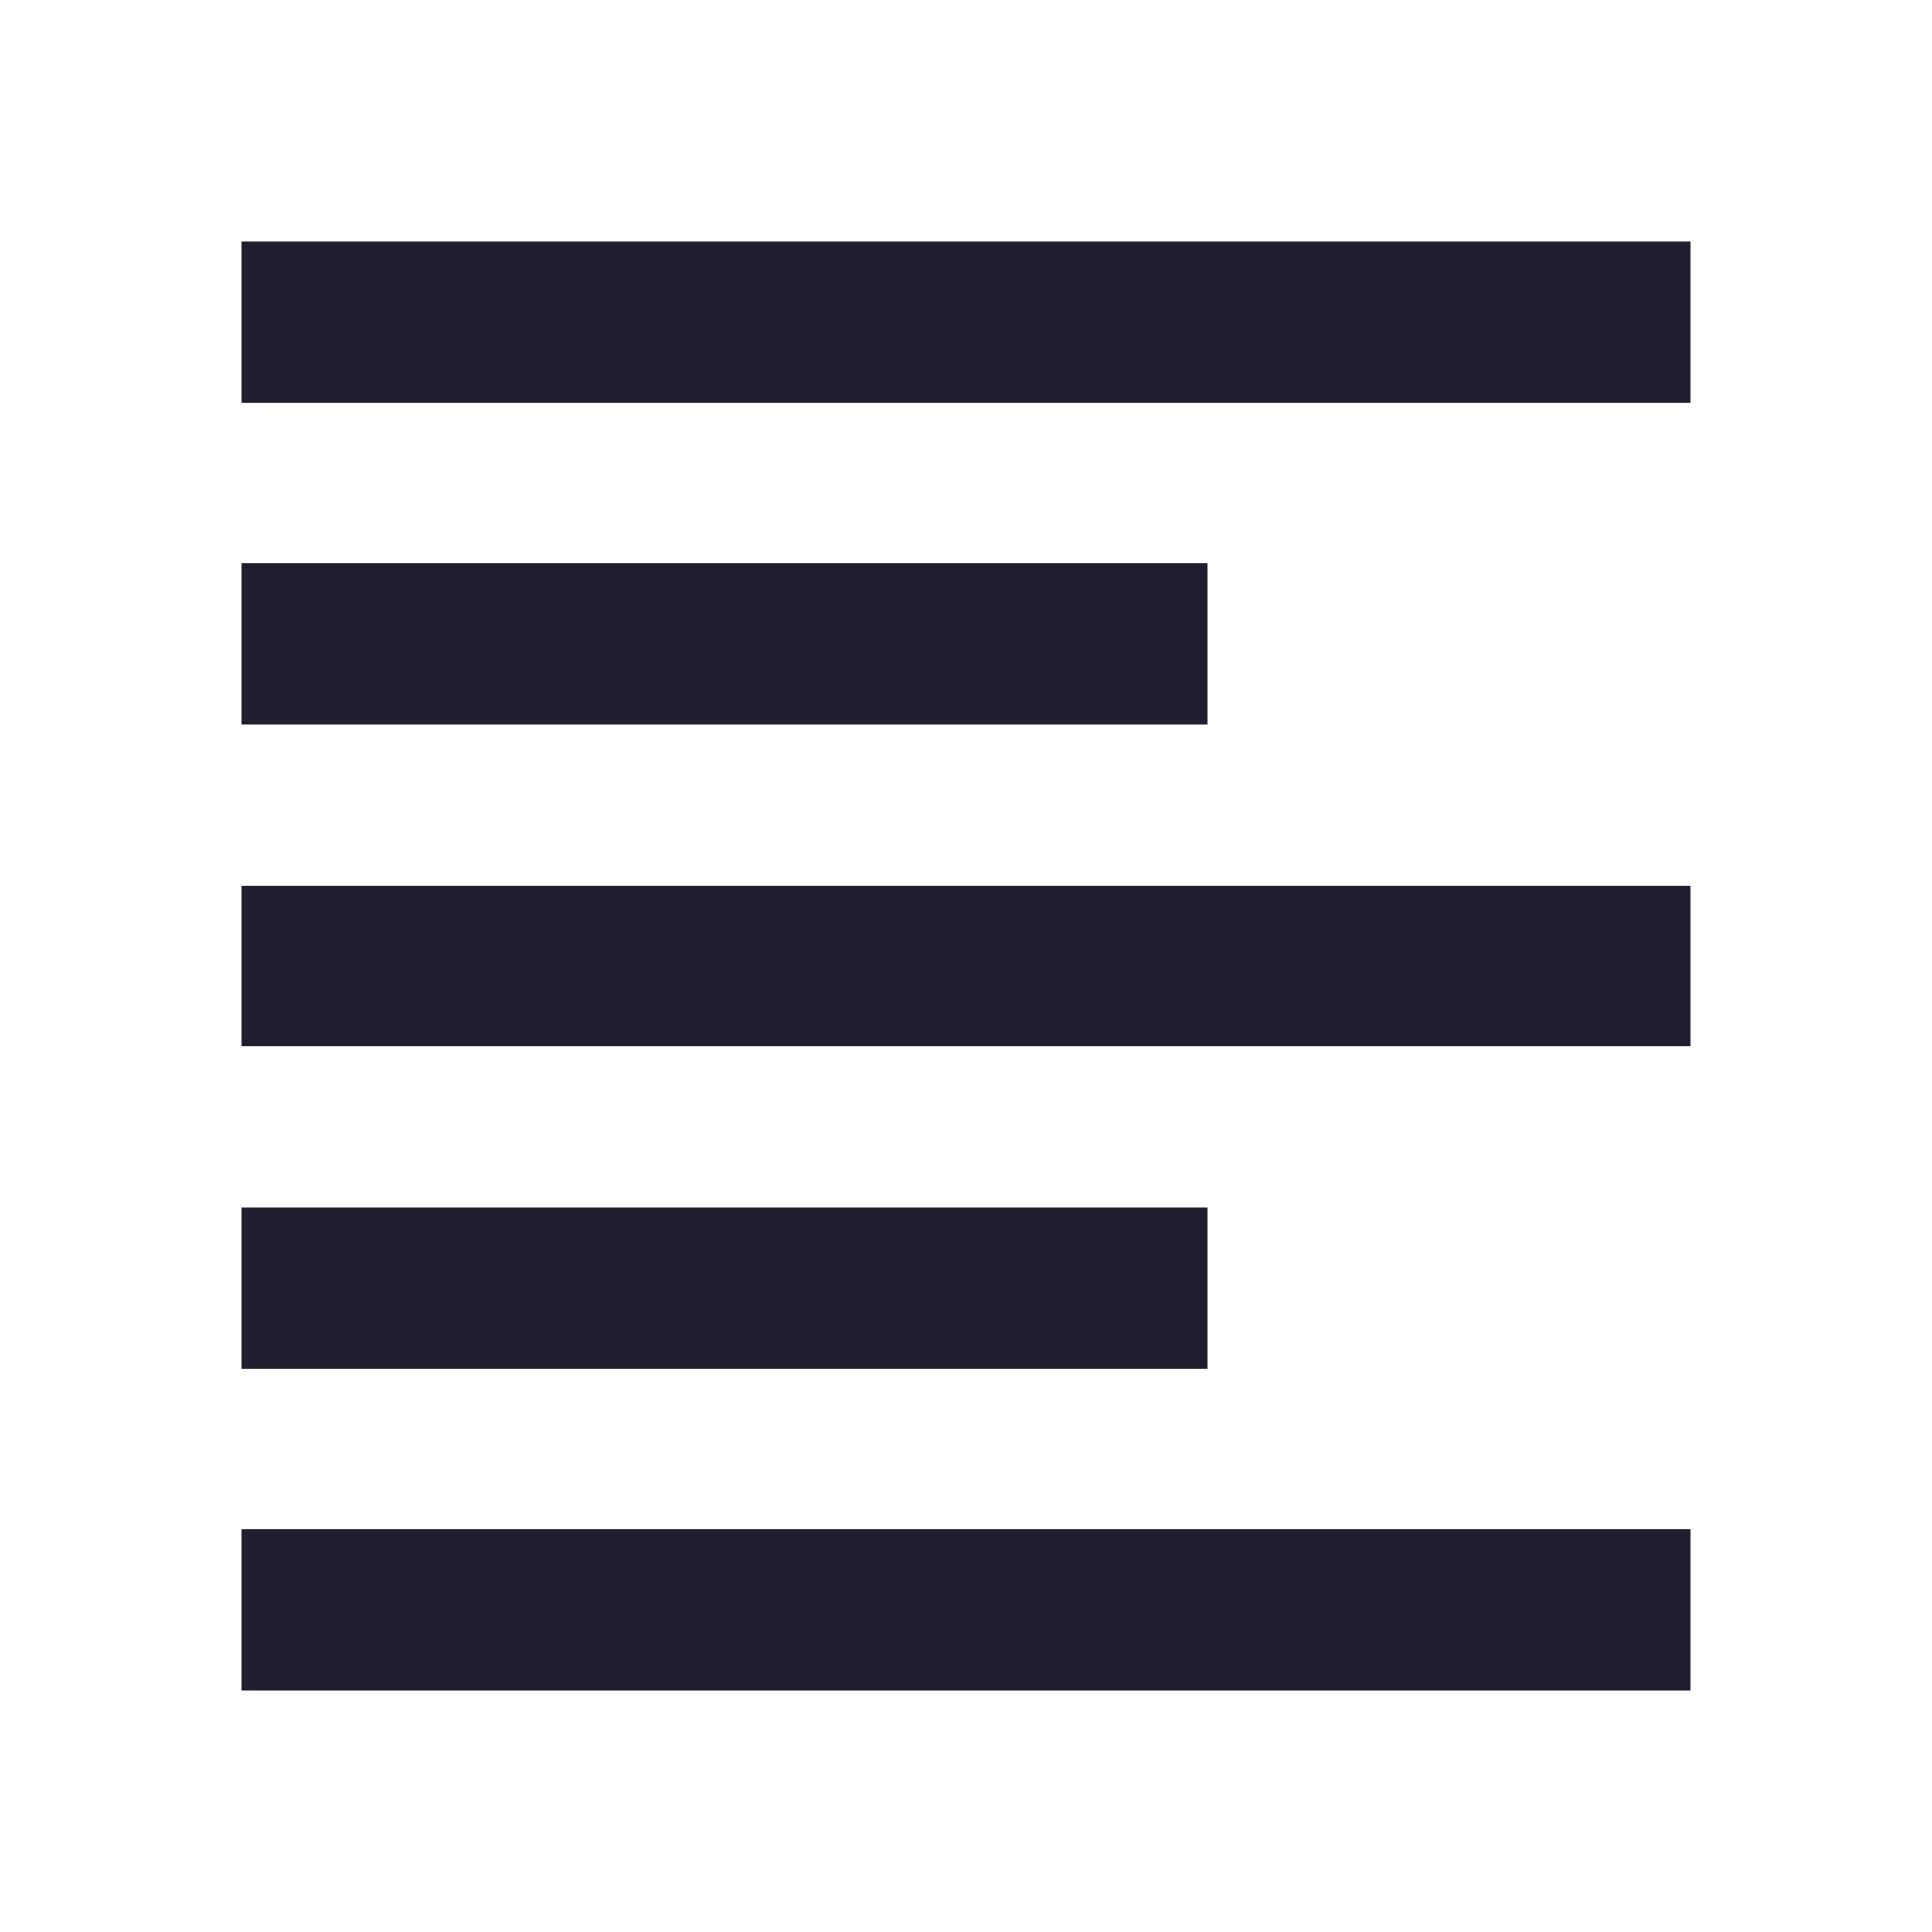
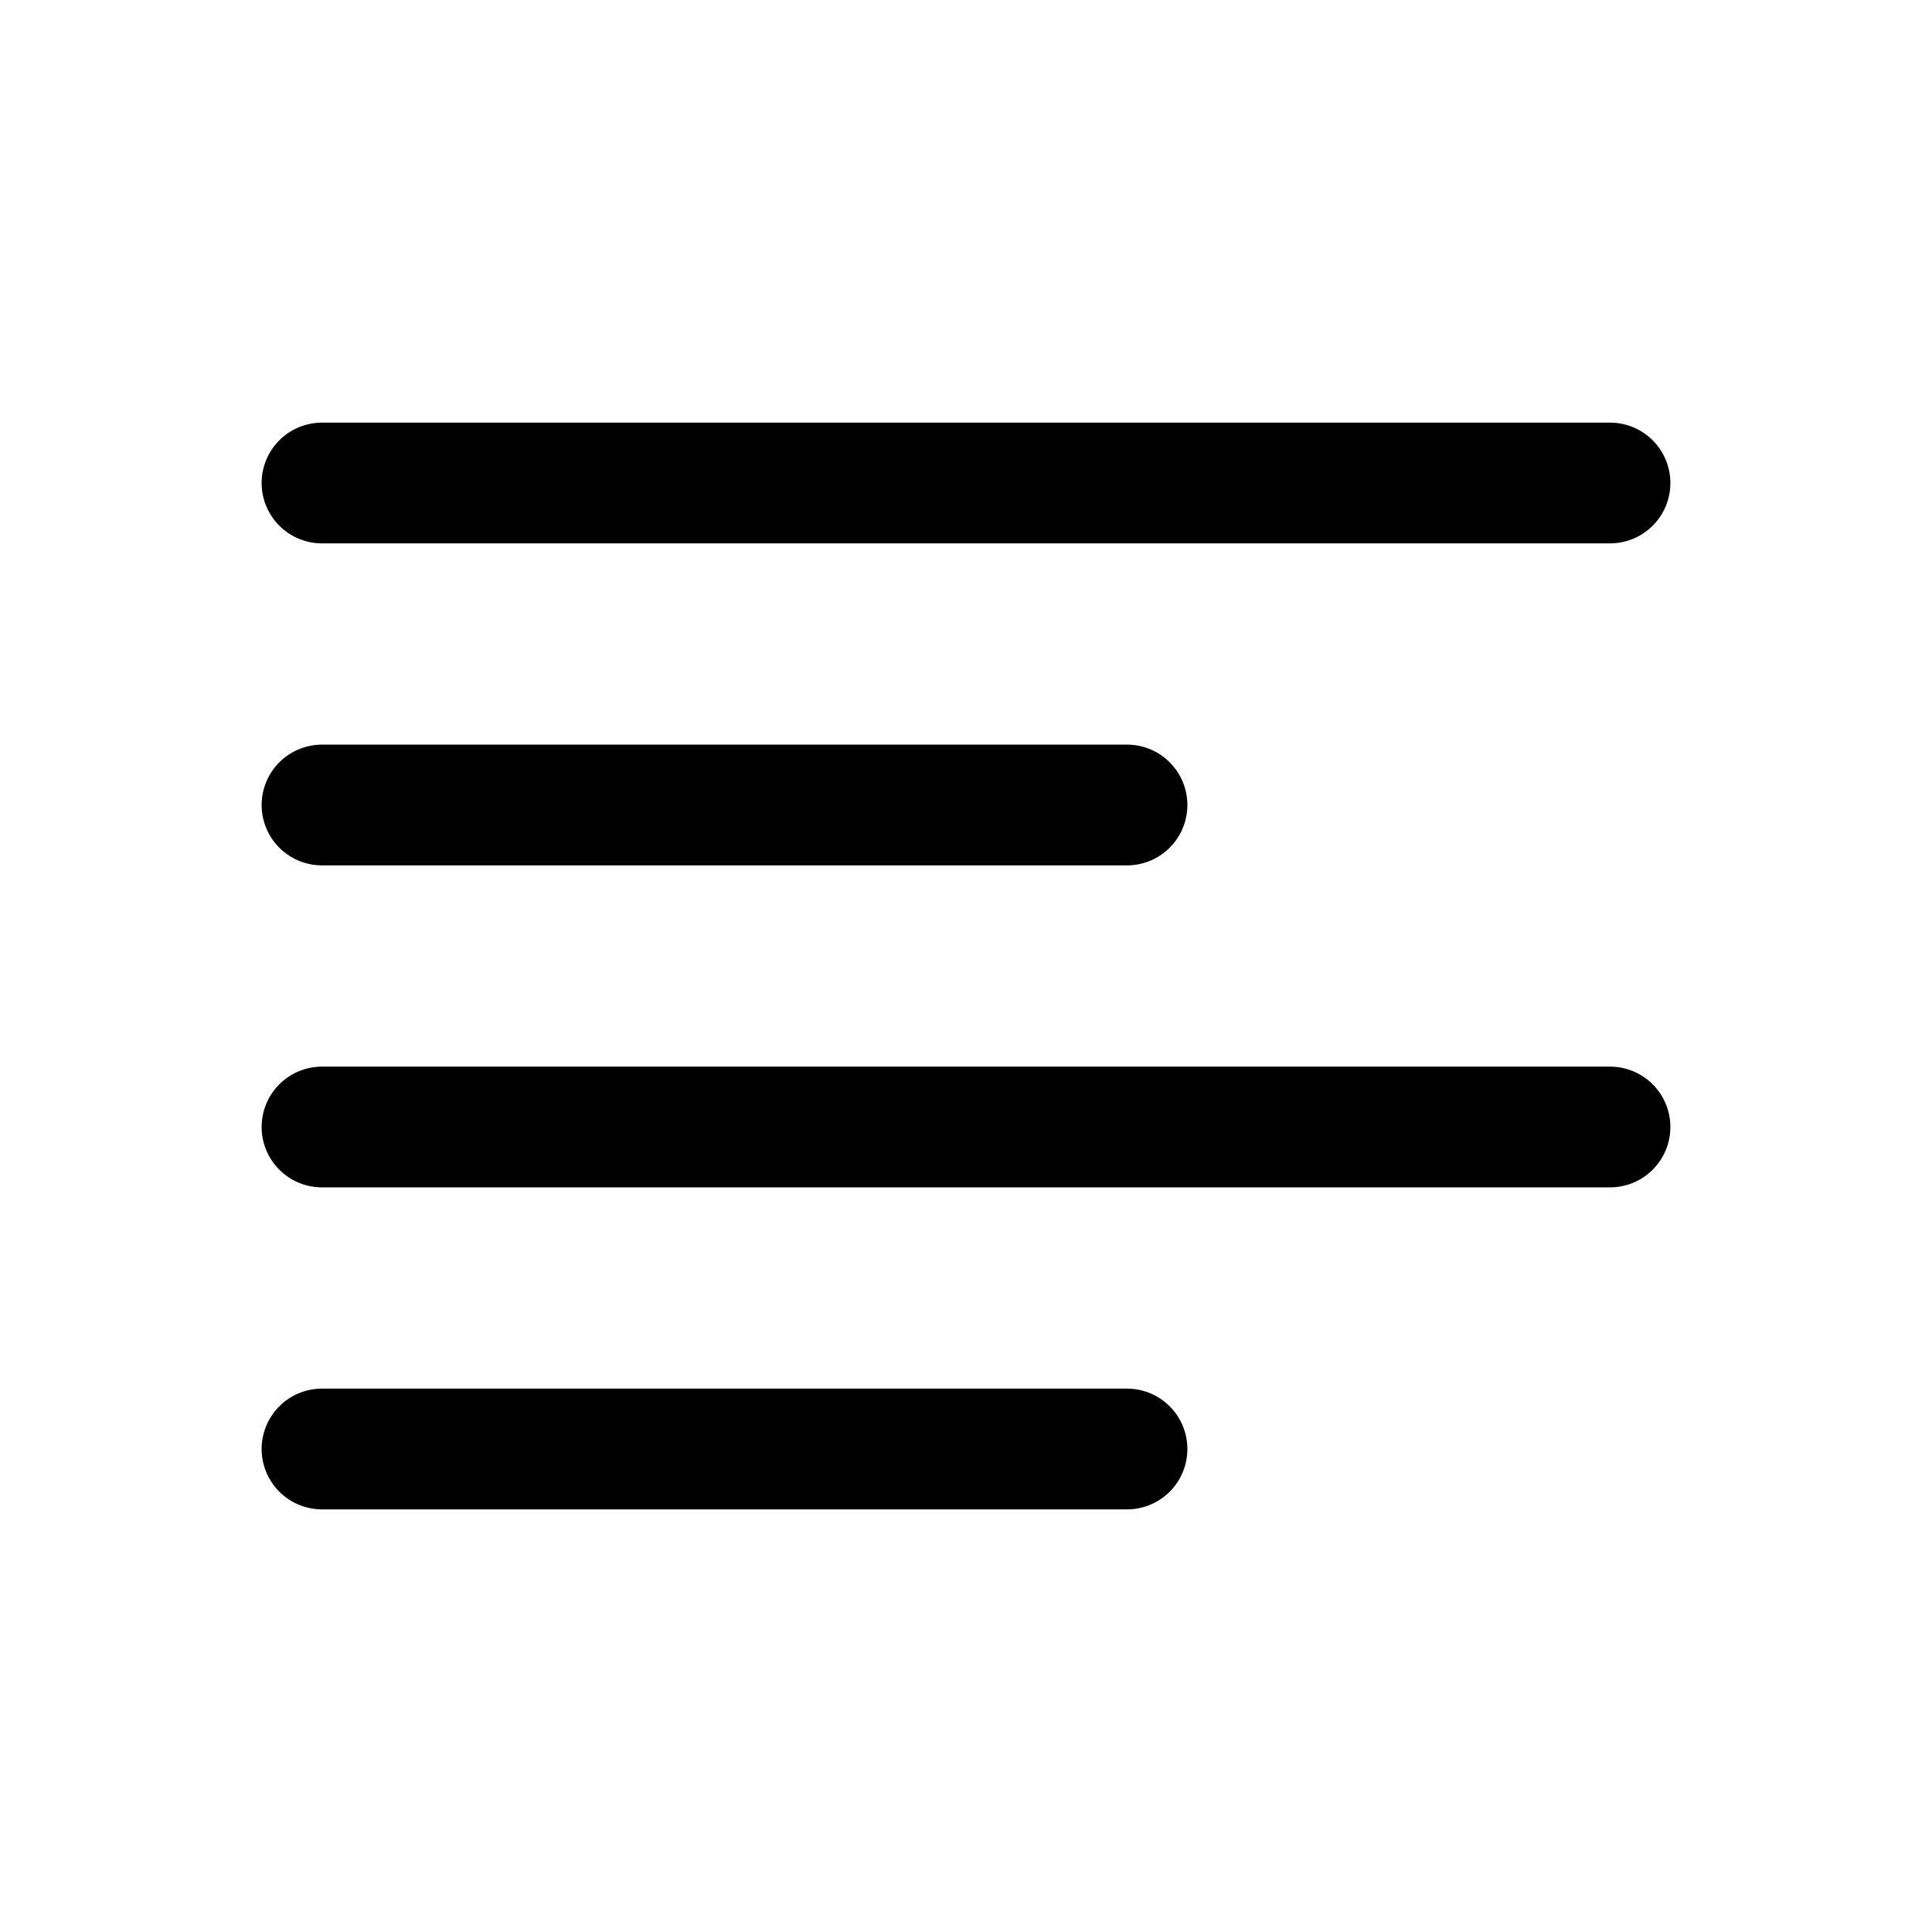
- <svg xmlns="http://www.w3.org/2000/svg" height="48" viewBox="0 -960 960 960" width="48" fill="#1e1e2e">
-   <path d="M120-120v-80h720v80H120Zm0-160v-80h480v80H120Zm0-160v-80h720v80H120Zm0-160v-80h480v80H120Zm0-160v-80h720v80H120Z" />
+ <svg xmlns="http://www.w3.org/2000/svg" width="24" height="24" viewBox="0 0 24 24" fill="none" stroke="currentColor" stroke-width="1.5" stroke-linecap="round" stroke-linejoin="round">
+   <path d="M4 6h16M4 10h10M4 14h16M4 18h10" />
</svg>
